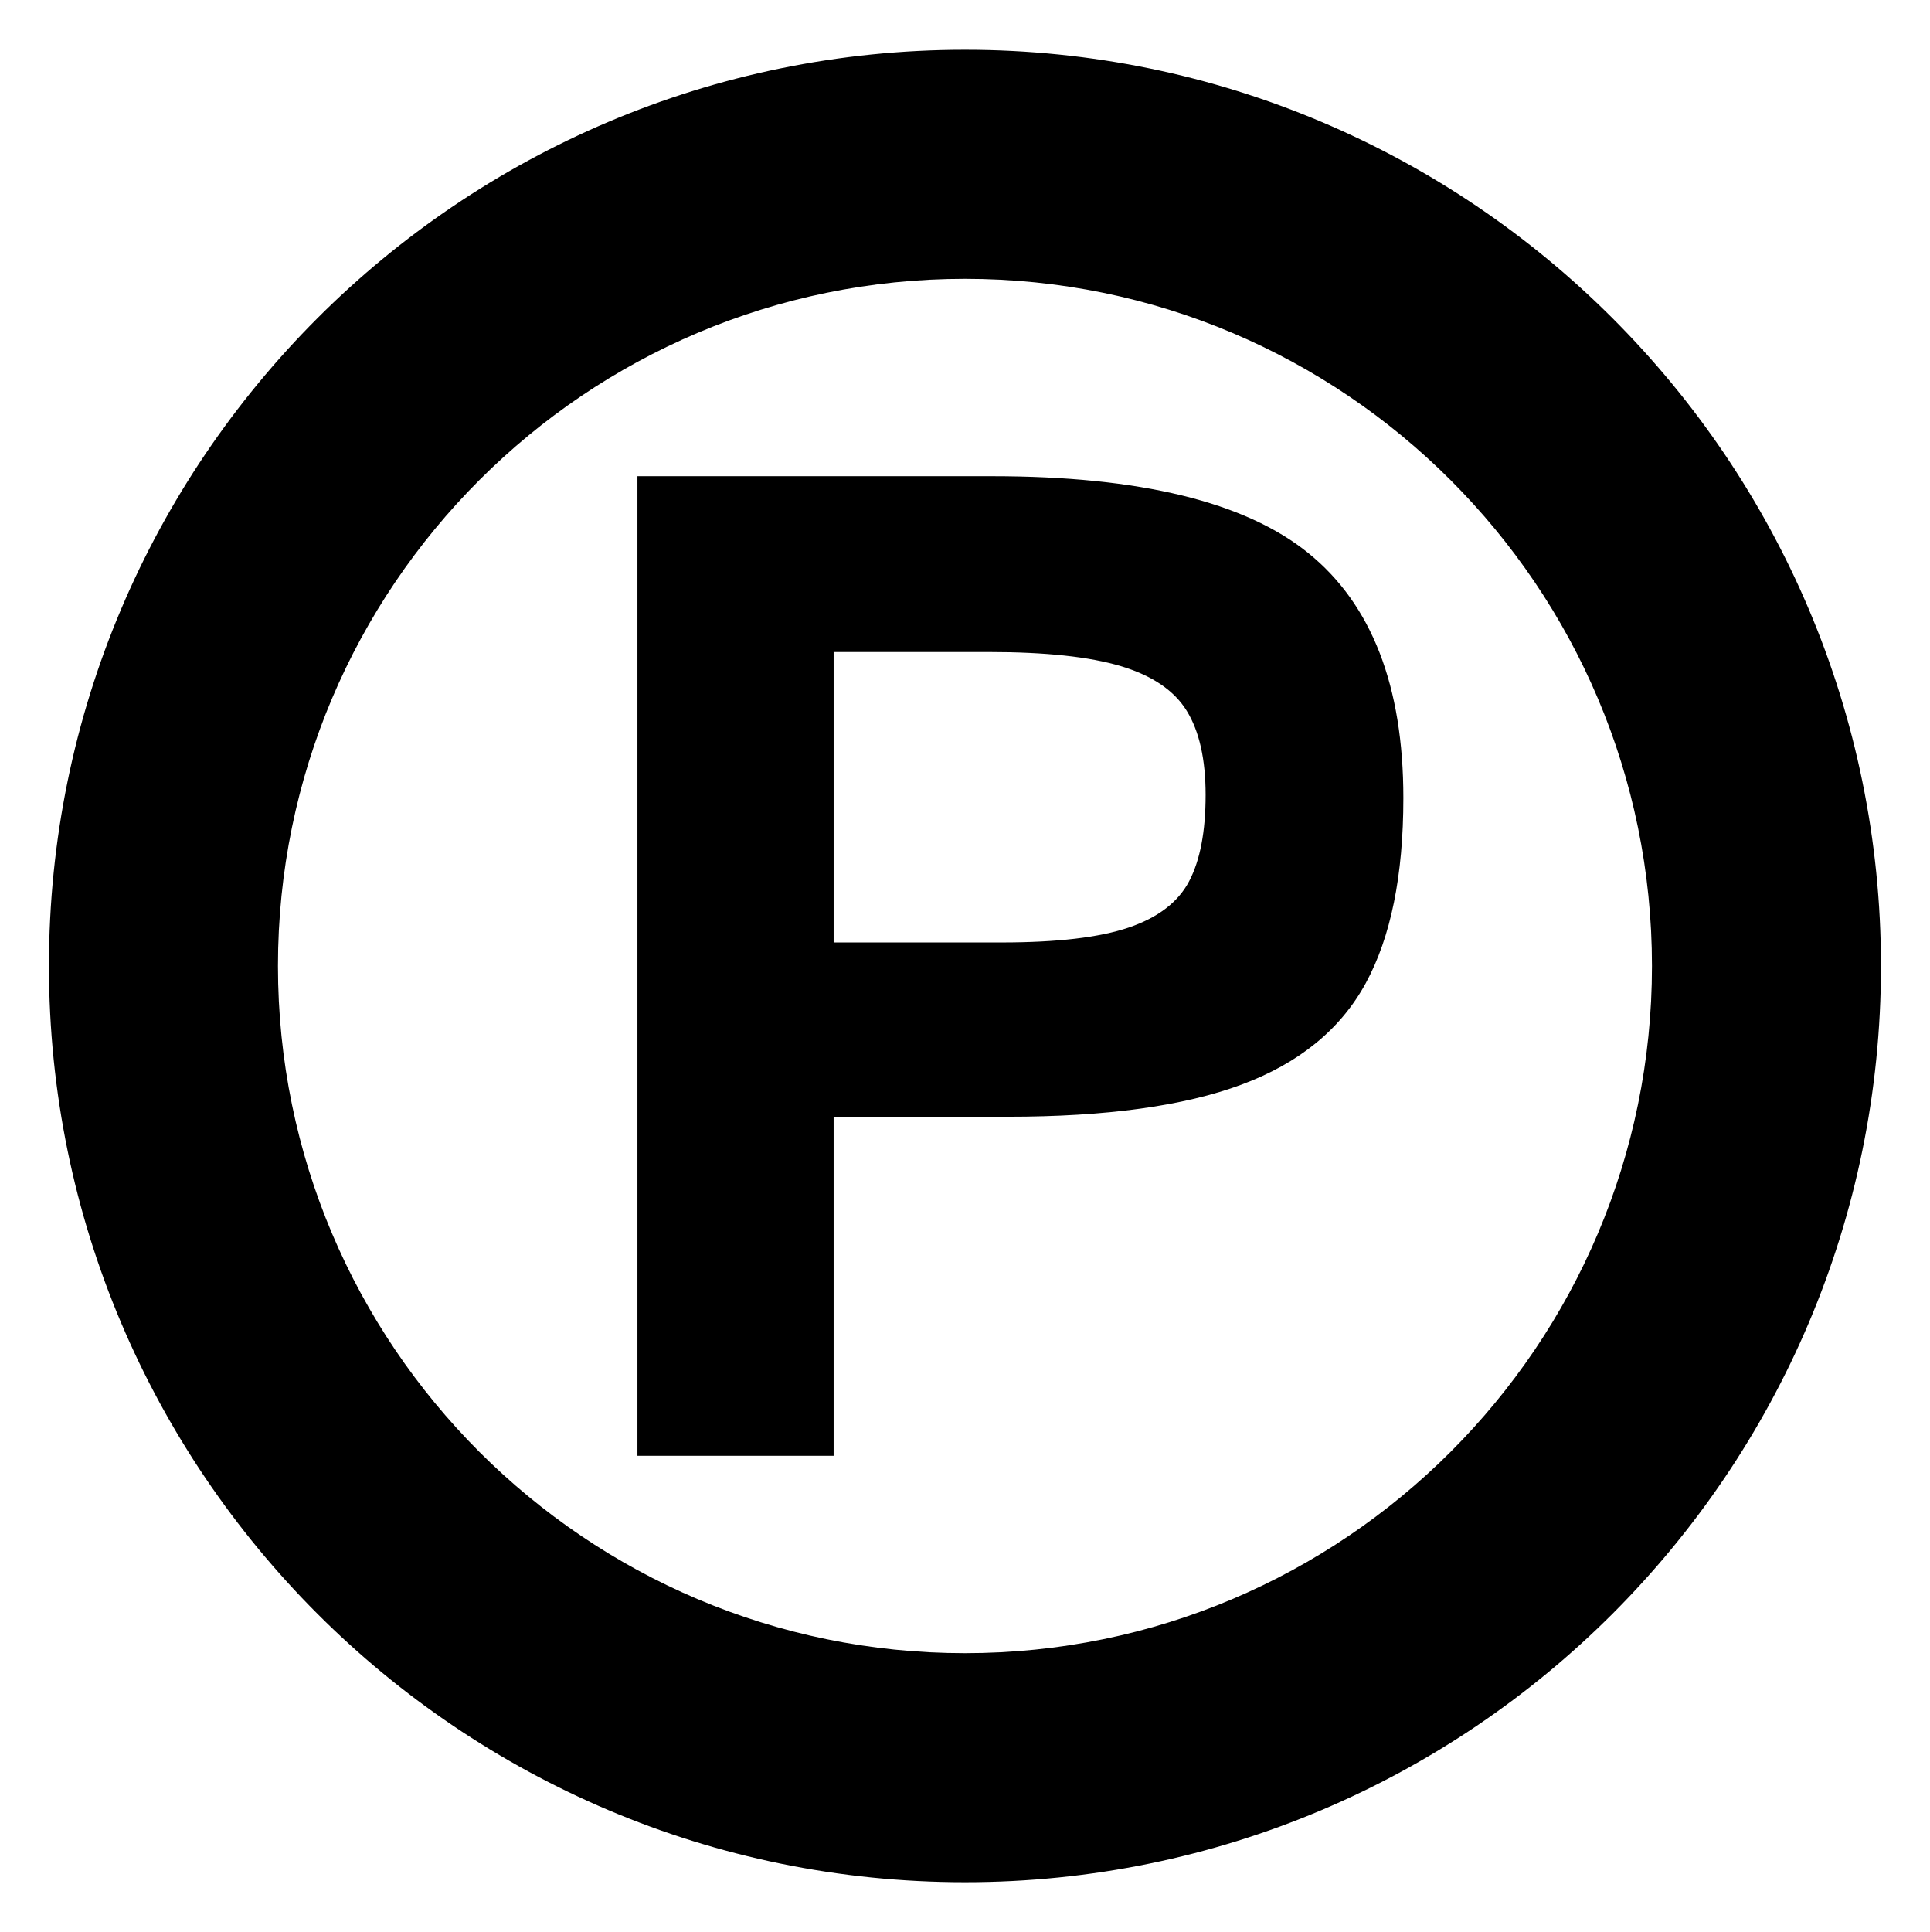
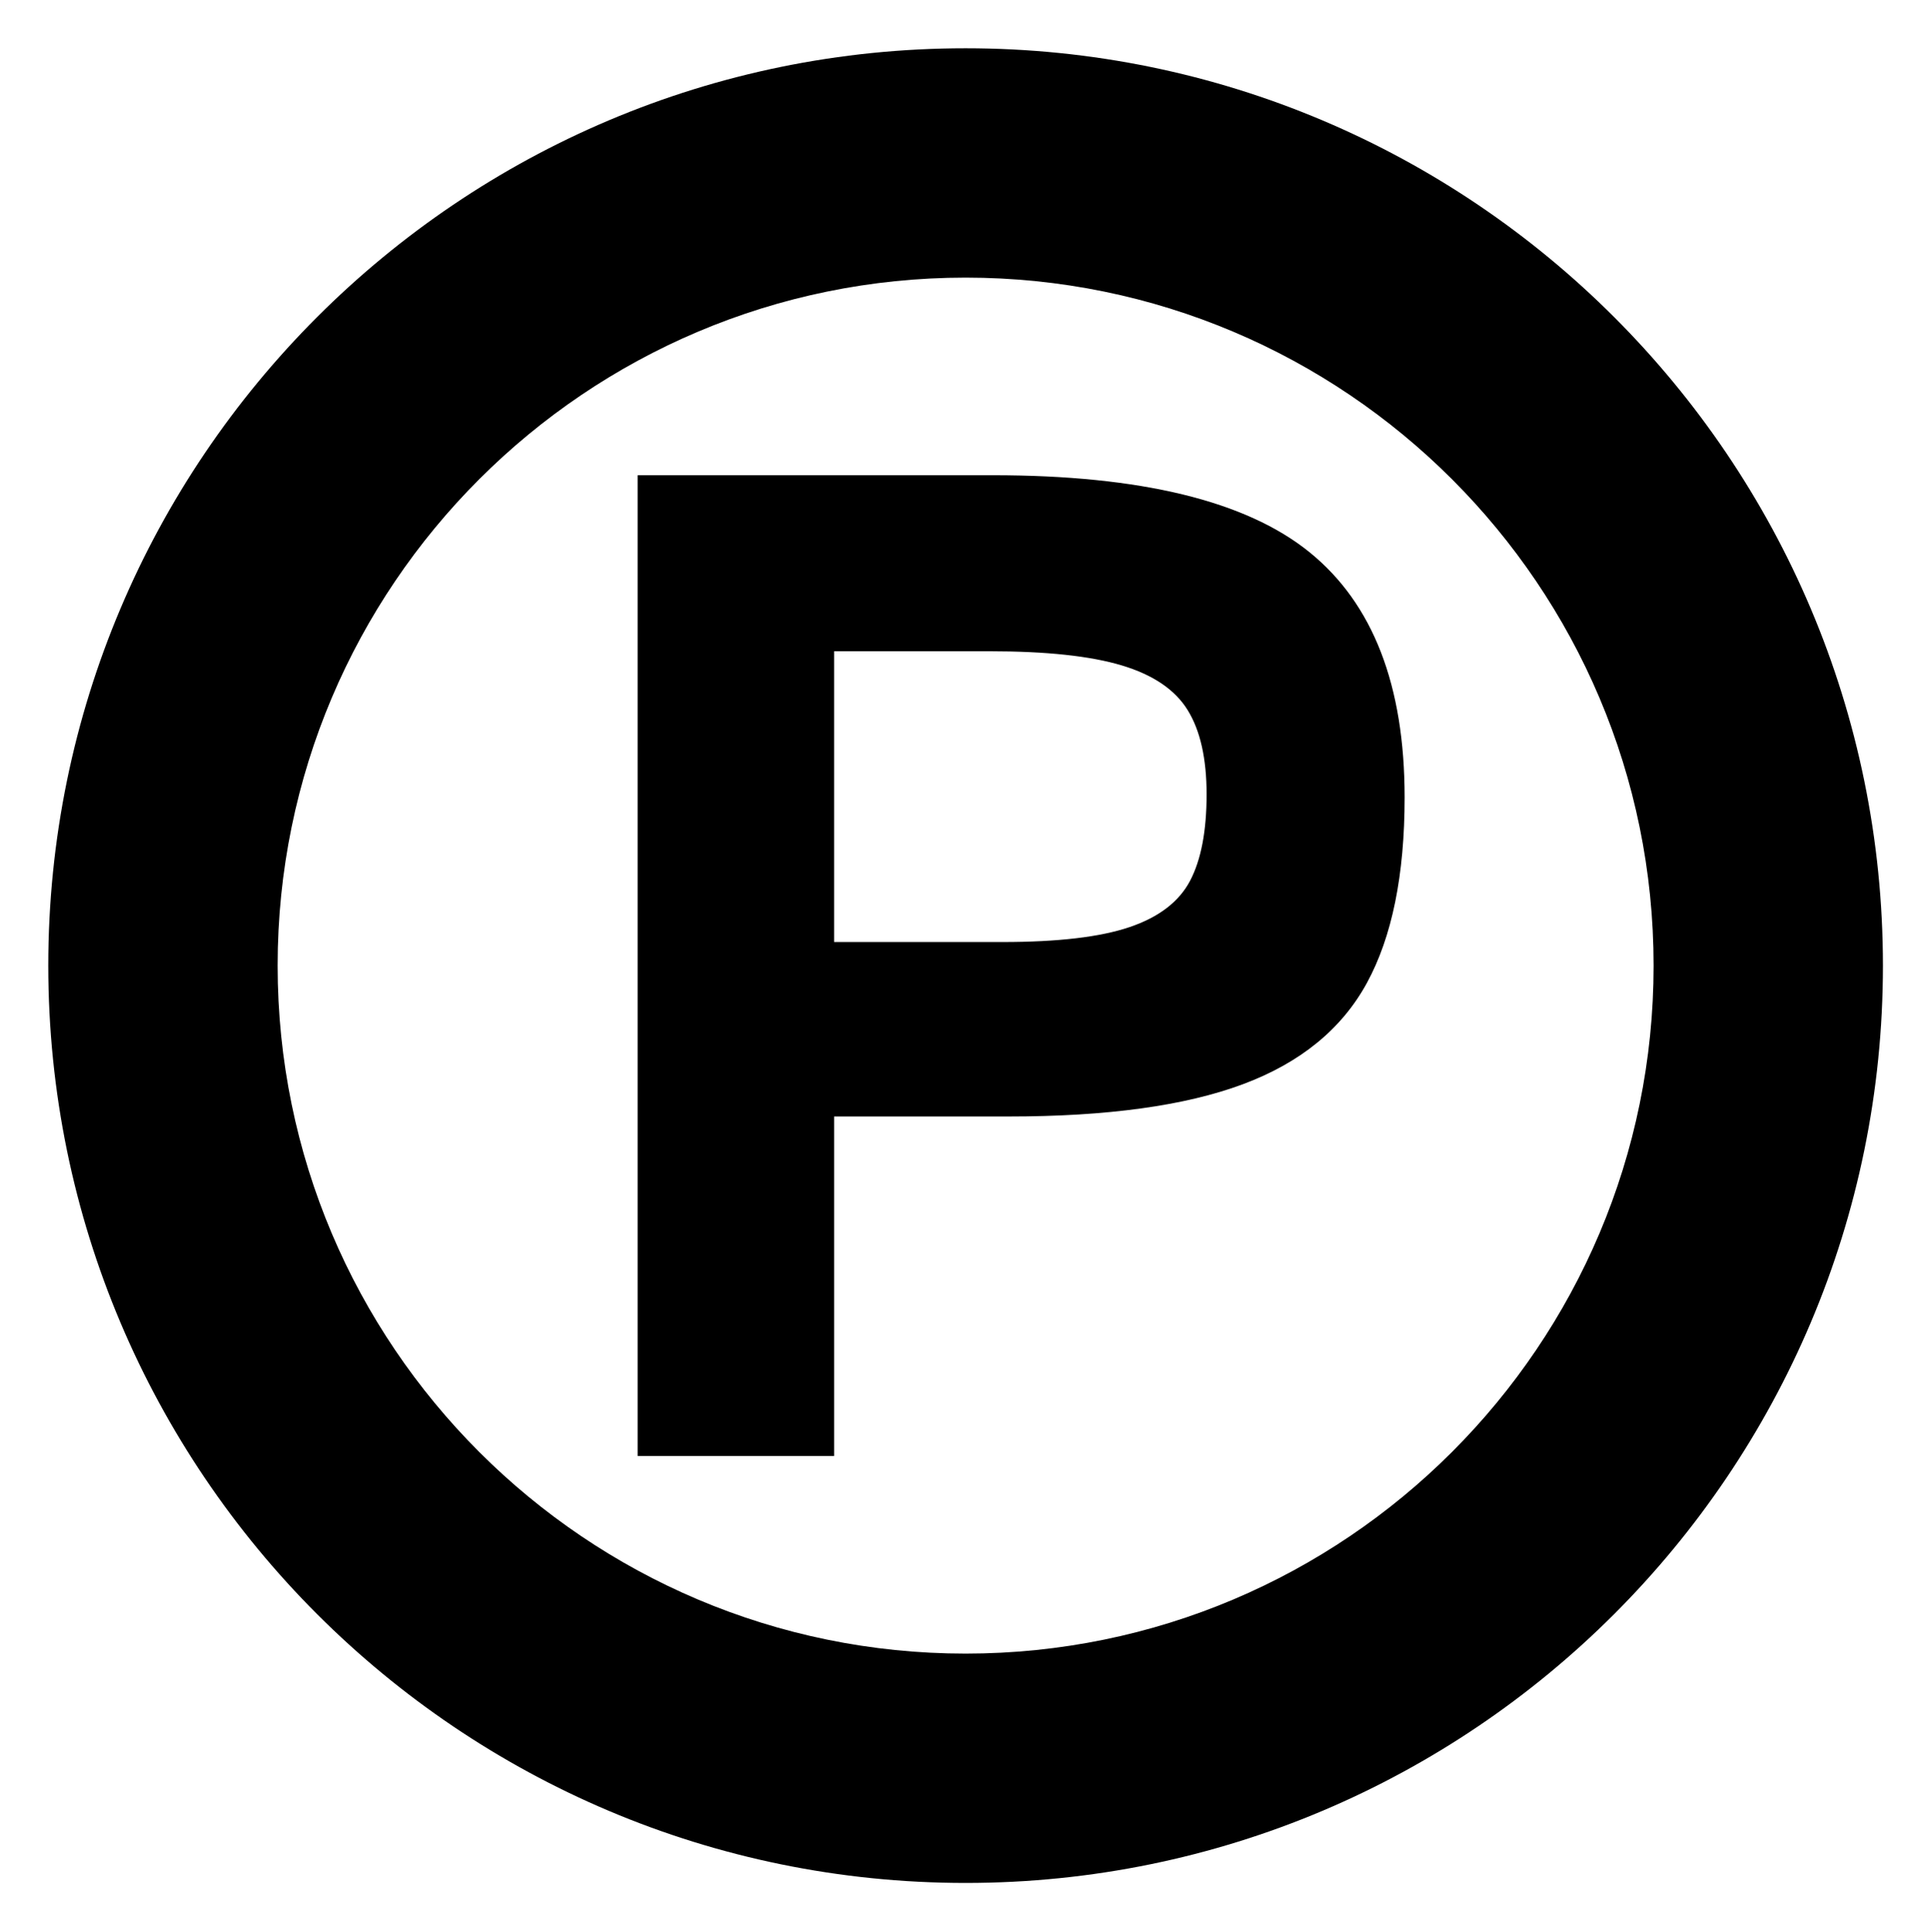
- <svg xmlns="http://www.w3.org/2000/svg" version="1.1" id="Layer_1" x="0px" y="0px" width="283.68px" height="283.92px" viewBox="0 0 283.68 283.92" enable-background="new 0 0 283.68 283.92" xml:space="preserve">
-   <path fill-rule="evenodd" clip-rule="evenodd" d="M147.222,138.5c8.15,0,14.381-0.73,18.687-2.191  c4.307-1.462,7.268-3.73,8.883-6.807c1.615-3.076,2.422-7.305,2.422-12.688c0-5.229-0.923-9.343-2.769-12.343  c-1.845-2.999-5.074-5.19-9.689-6.575c-4.614-1.384-11.073-2.076-19.379-2.076h-22.84v42.68H147.222z M145.838,69.982  c21.686,0,37.181,3.767,46.486,11.304c9.305,7.536,13.957,19.533,13.957,35.989c0,11.382-1.846,20.456-5.536,27.225  c-3.691,6.766-9.768,11.727-18.226,14.88c-8.46,3.153-19.917,4.729-34.375,4.729h-25.608v49.832H93.698V69.982H145.838z   M141.841,40.976c55.734,0,100.983,45.25,100.983,100.984c0,55.735-45.249,100.984-100.983,100.984  c-55.735,0-100.984-45.249-100.984-100.984C40.856,86.226,86.105,40.976,141.841,40.976z M141.841,7.314  c74.313,0,134.645,60.333,134.645,134.646c0,74.313-60.332,134.646-134.645,134.646c-74.313,0-134.646-60.332-134.646-134.646  C7.194,67.648,67.527,7.314,141.841,7.314z" />
+ <svg xmlns="http://www.w3.org/2000/svg" version="1.1" id="Layer_4" x="0px" y="0px" width="283.465px" height="283.465px" viewBox="0.108 0.228 283.465 283.465" enable-background="new 0.108 0.228 283.465 283.465" xml:space="preserve">
+   <g>
+     <path d="M141.841,7.313C67.527,7.313,7.194,67.647,7.195,141.96c0,74.314,60.333,134.646,134.646,134.646   c74.313,0,134.645-60.334,134.645-134.646C276.486,67.646,216.154,7.313,141.841,7.313z M141.841,242.944   c-55.735,0-100.984-45.25-100.984-100.984C40.856,86.226,86.105,40.976,141.841,40.976c55.734,0,100.983,45.25,100.983,100.984   S197.575,242.944,141.841,242.944z" />
+     <path d="M192.324,81.286c-9.307-7.537-24.802-11.305-46.486-11.305H93.698V213.94h28.84v-49.832h25.606   c14.458,0,25.915-1.575,34.375-4.729c8.458-3.151,14.535-8.112,18.228-14.88c3.688-6.77,5.534-15.844,5.534-27.226   C206.281,100.818,201.629,88.821,192.324,81.286z M174.792,129.502c-1.615,3.077-4.576,5.345-8.883,6.807   c-4.308,1.461-10.537,2.191-18.688,2.191h-24.685V95.819h22.84c8.306,0,14.765,0.692,19.379,2.076   c4.615,1.385,7.844,3.576,9.688,6.575c1.848,3,2.771,7.114,2.771,12.343C177.214,122.196,176.407,126.426,174.792,129.502z" />
+   </g>
</svg>
